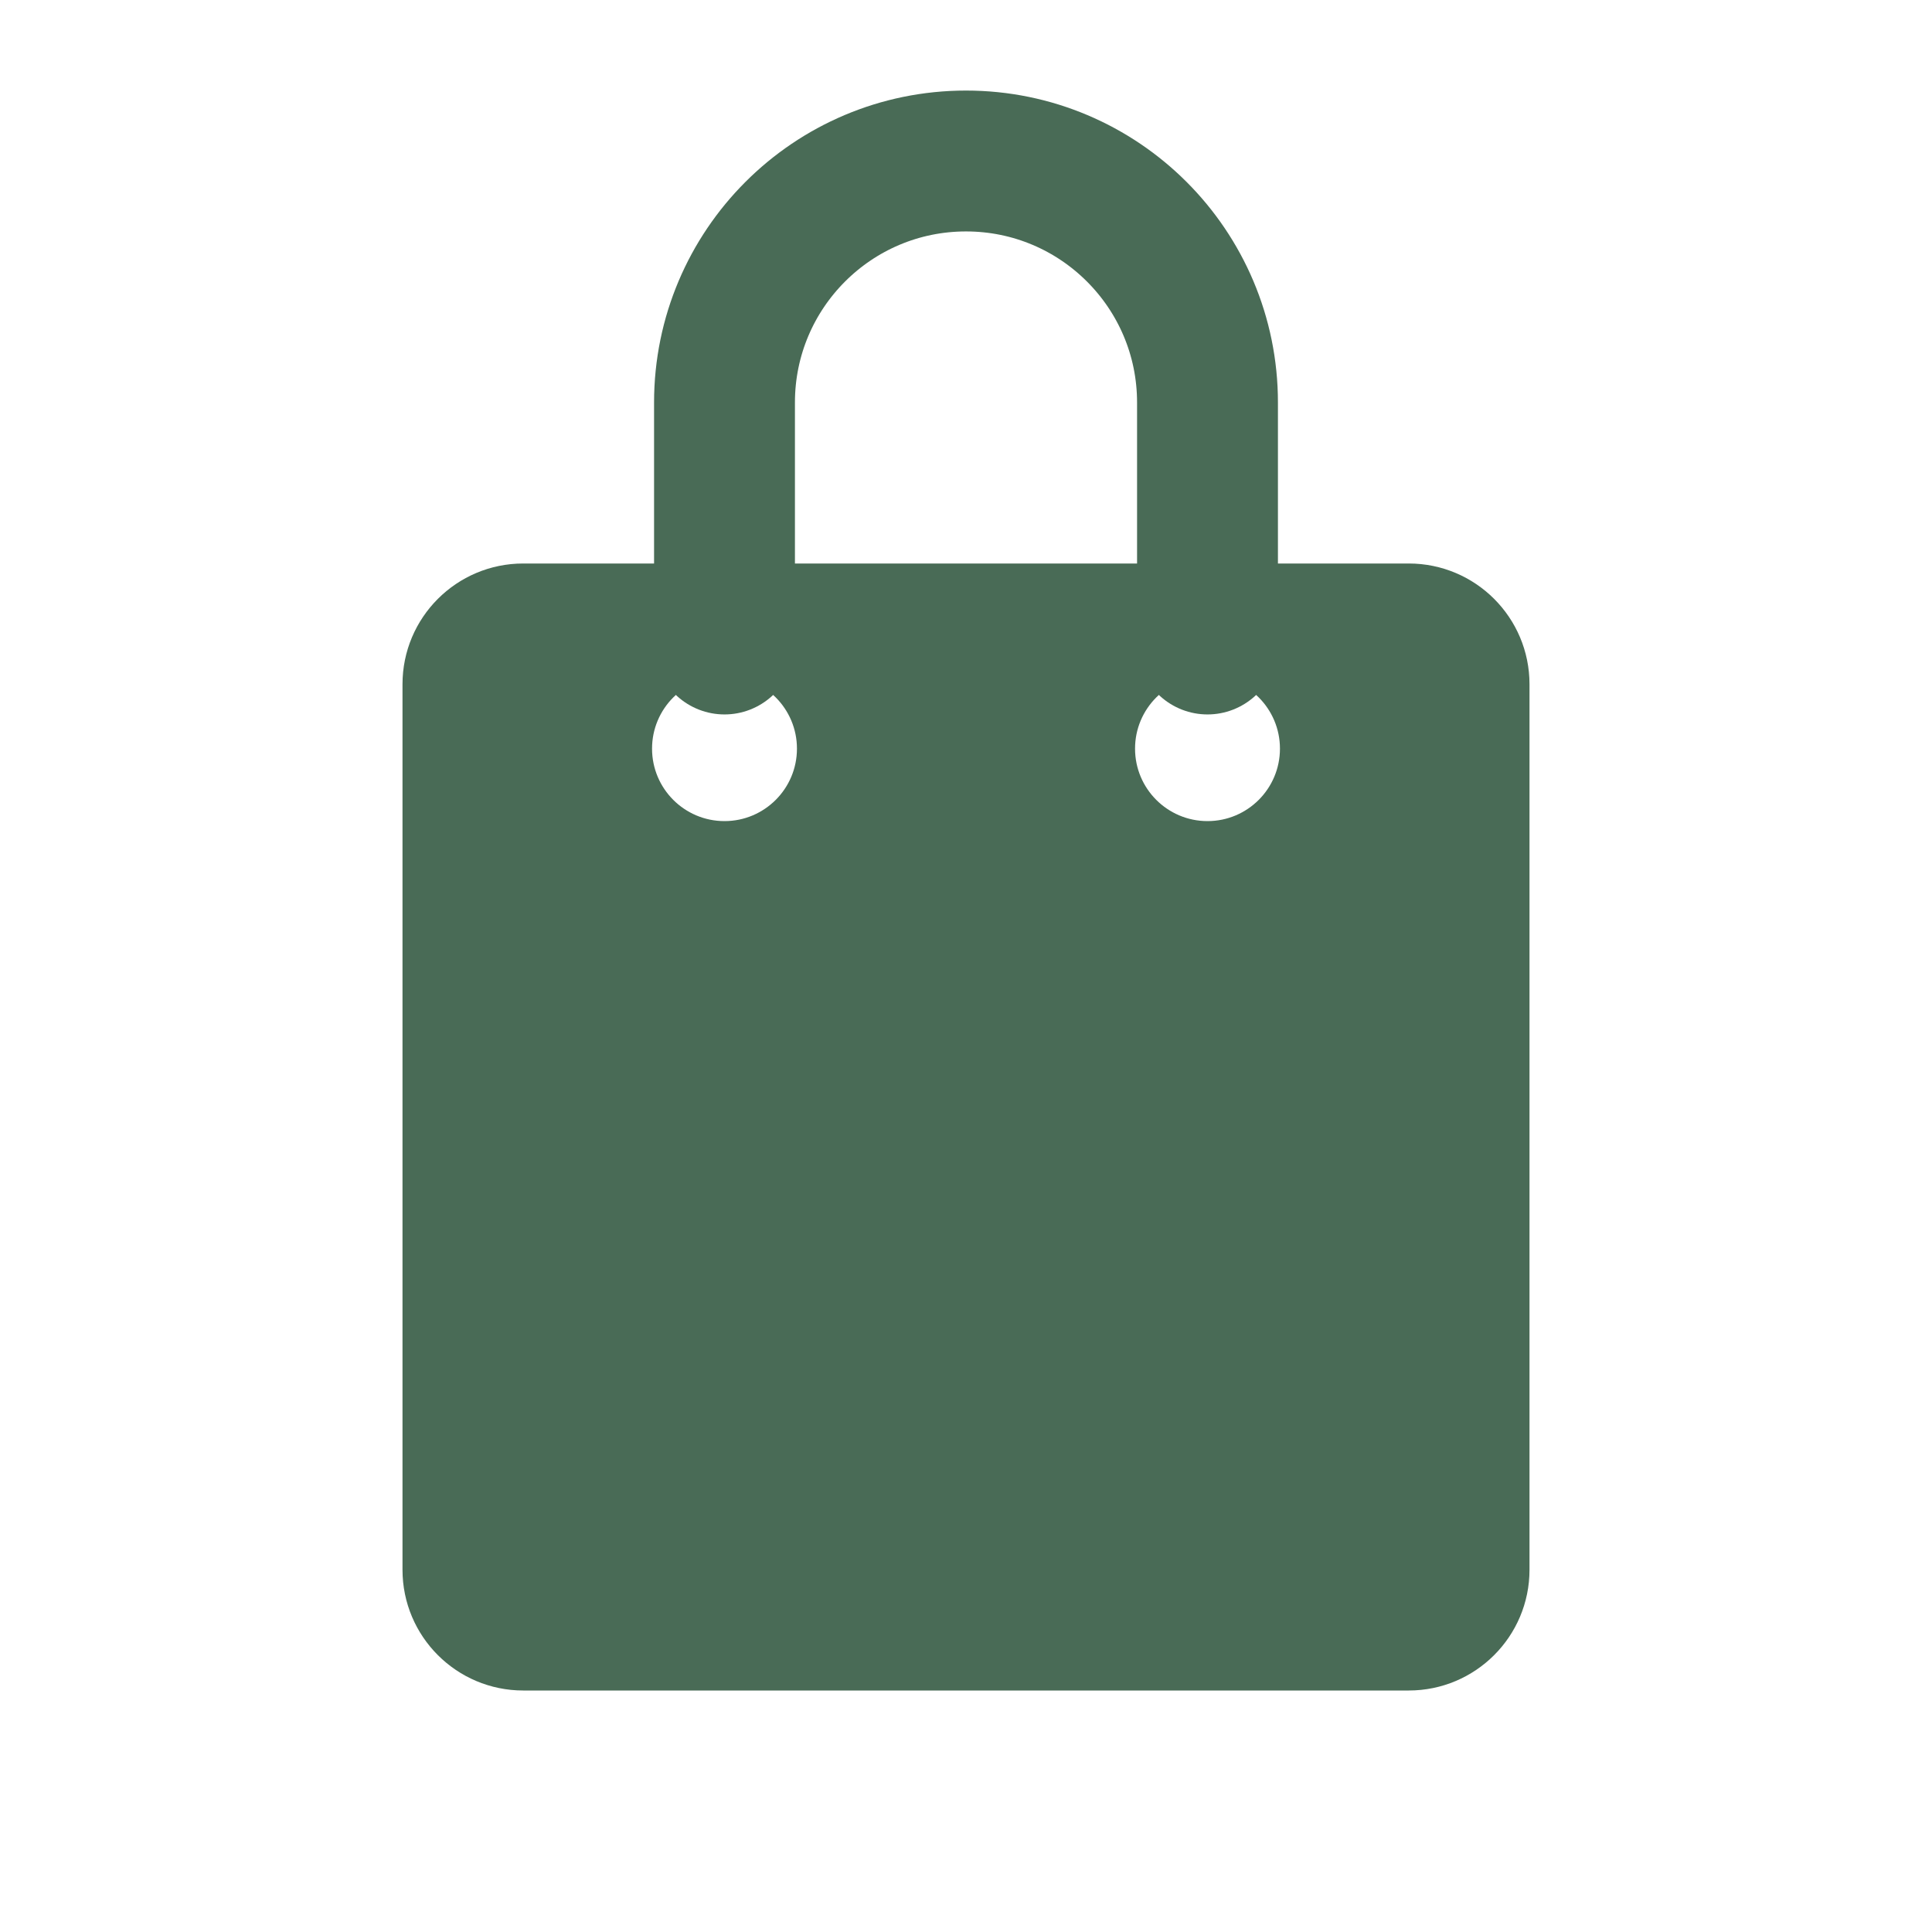
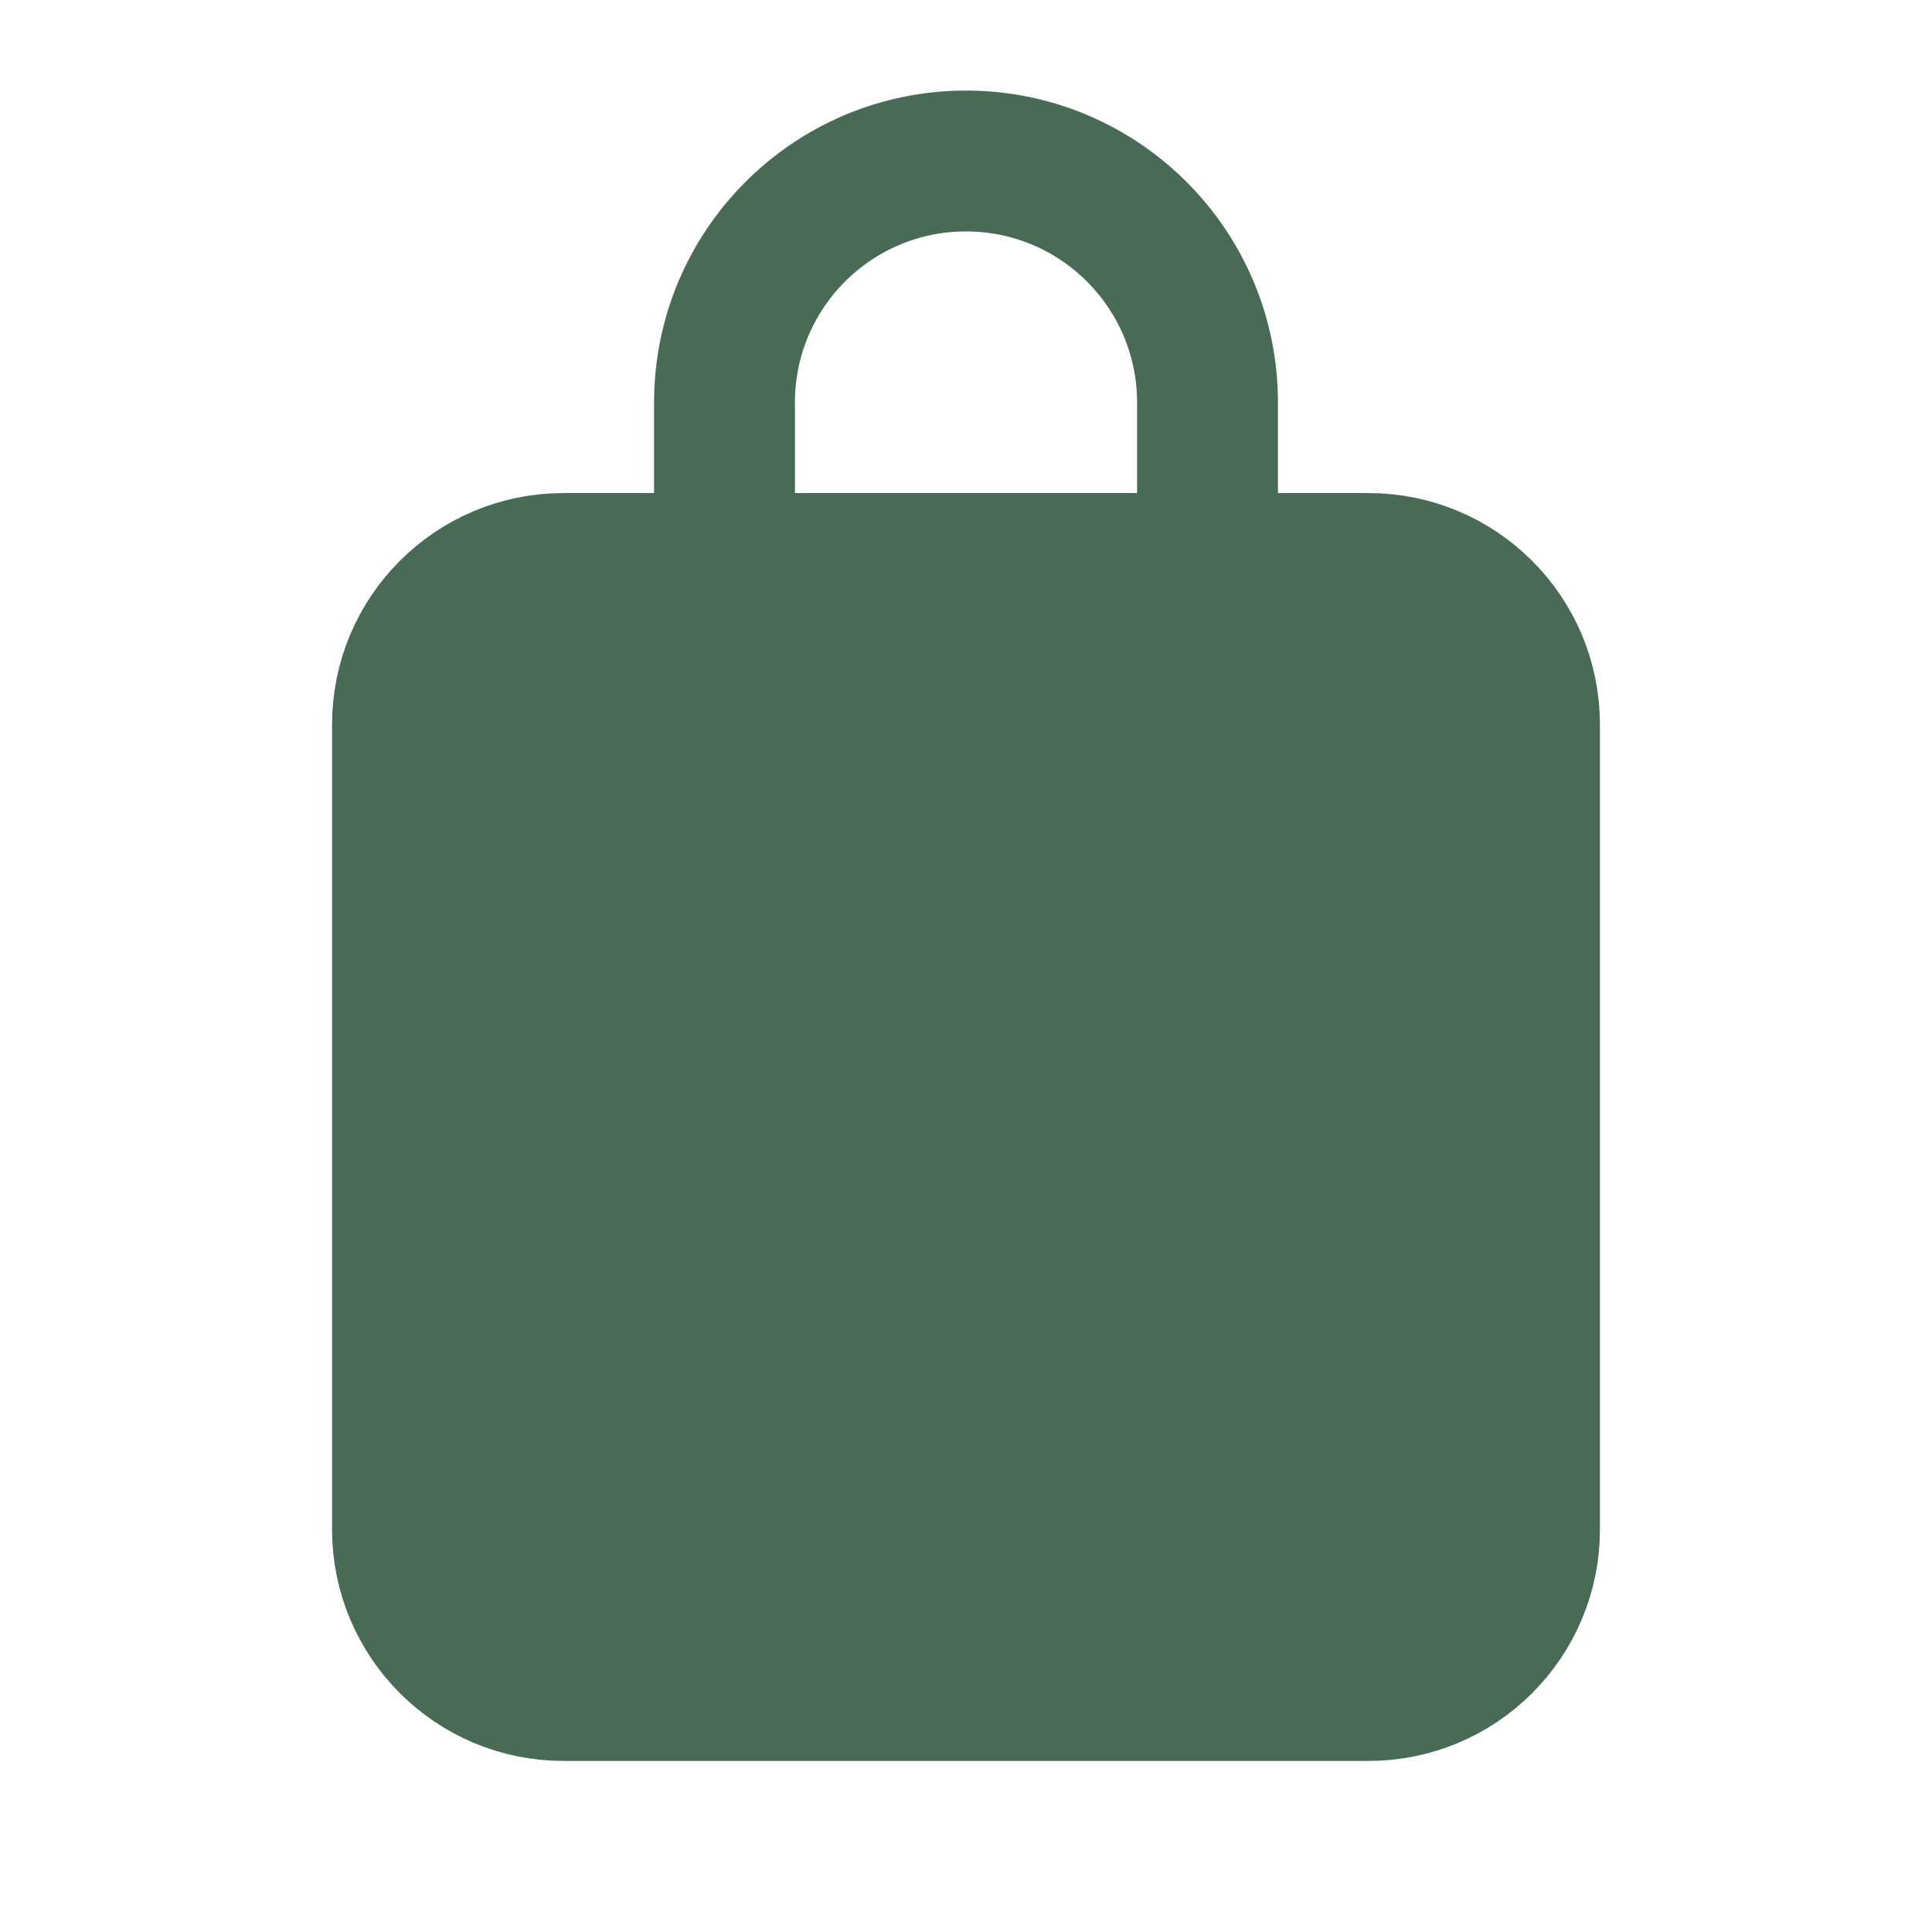
- <svg xmlns="http://www.w3.org/2000/svg" width="24" height="24" viewBox="0 0 24 24" color="#496b56" fill="currentColor">
-   <path d="M9 8V5a3 3 0 0 1 6 0v3" fill="none" stroke="currentColor" stroke-width="1.75" stroke-linecap="round" />
-   <path fill-rule="evenodd" d="M6.5 7A1.5 1.5 0 0 0 5 8.5v11A1.5 1.5 0 0 0 6.5 21h11a1.5 1.5 0 0 0 1.5-1.5v-11A1.5 1.5 0 0 0 17.5 7h-11ZM8.1 9.3a.9.9 0 1 0 1.8 0 .9.9 0 0 0-1.8 0Zm6 0a.9.9 0 1 0 1.8 0 .9.9 0 0 0-1.8 0Z" />
+ <svg xmlns="http://www.w3.org/2000/svg" width="24" height="24" viewBox="0 0 24 24" color="#496b56" fill="currentColor" stroke="currentColor" stroke-width="1.75" stroke-linecap="round" stroke-linejoin="round">
+   <rect x="5" y="7" width="14" height="14" rx="2" />
+   <path fill="none" d="M9 9V5a3 3 0 0 1 6 0v4" />
</svg>
